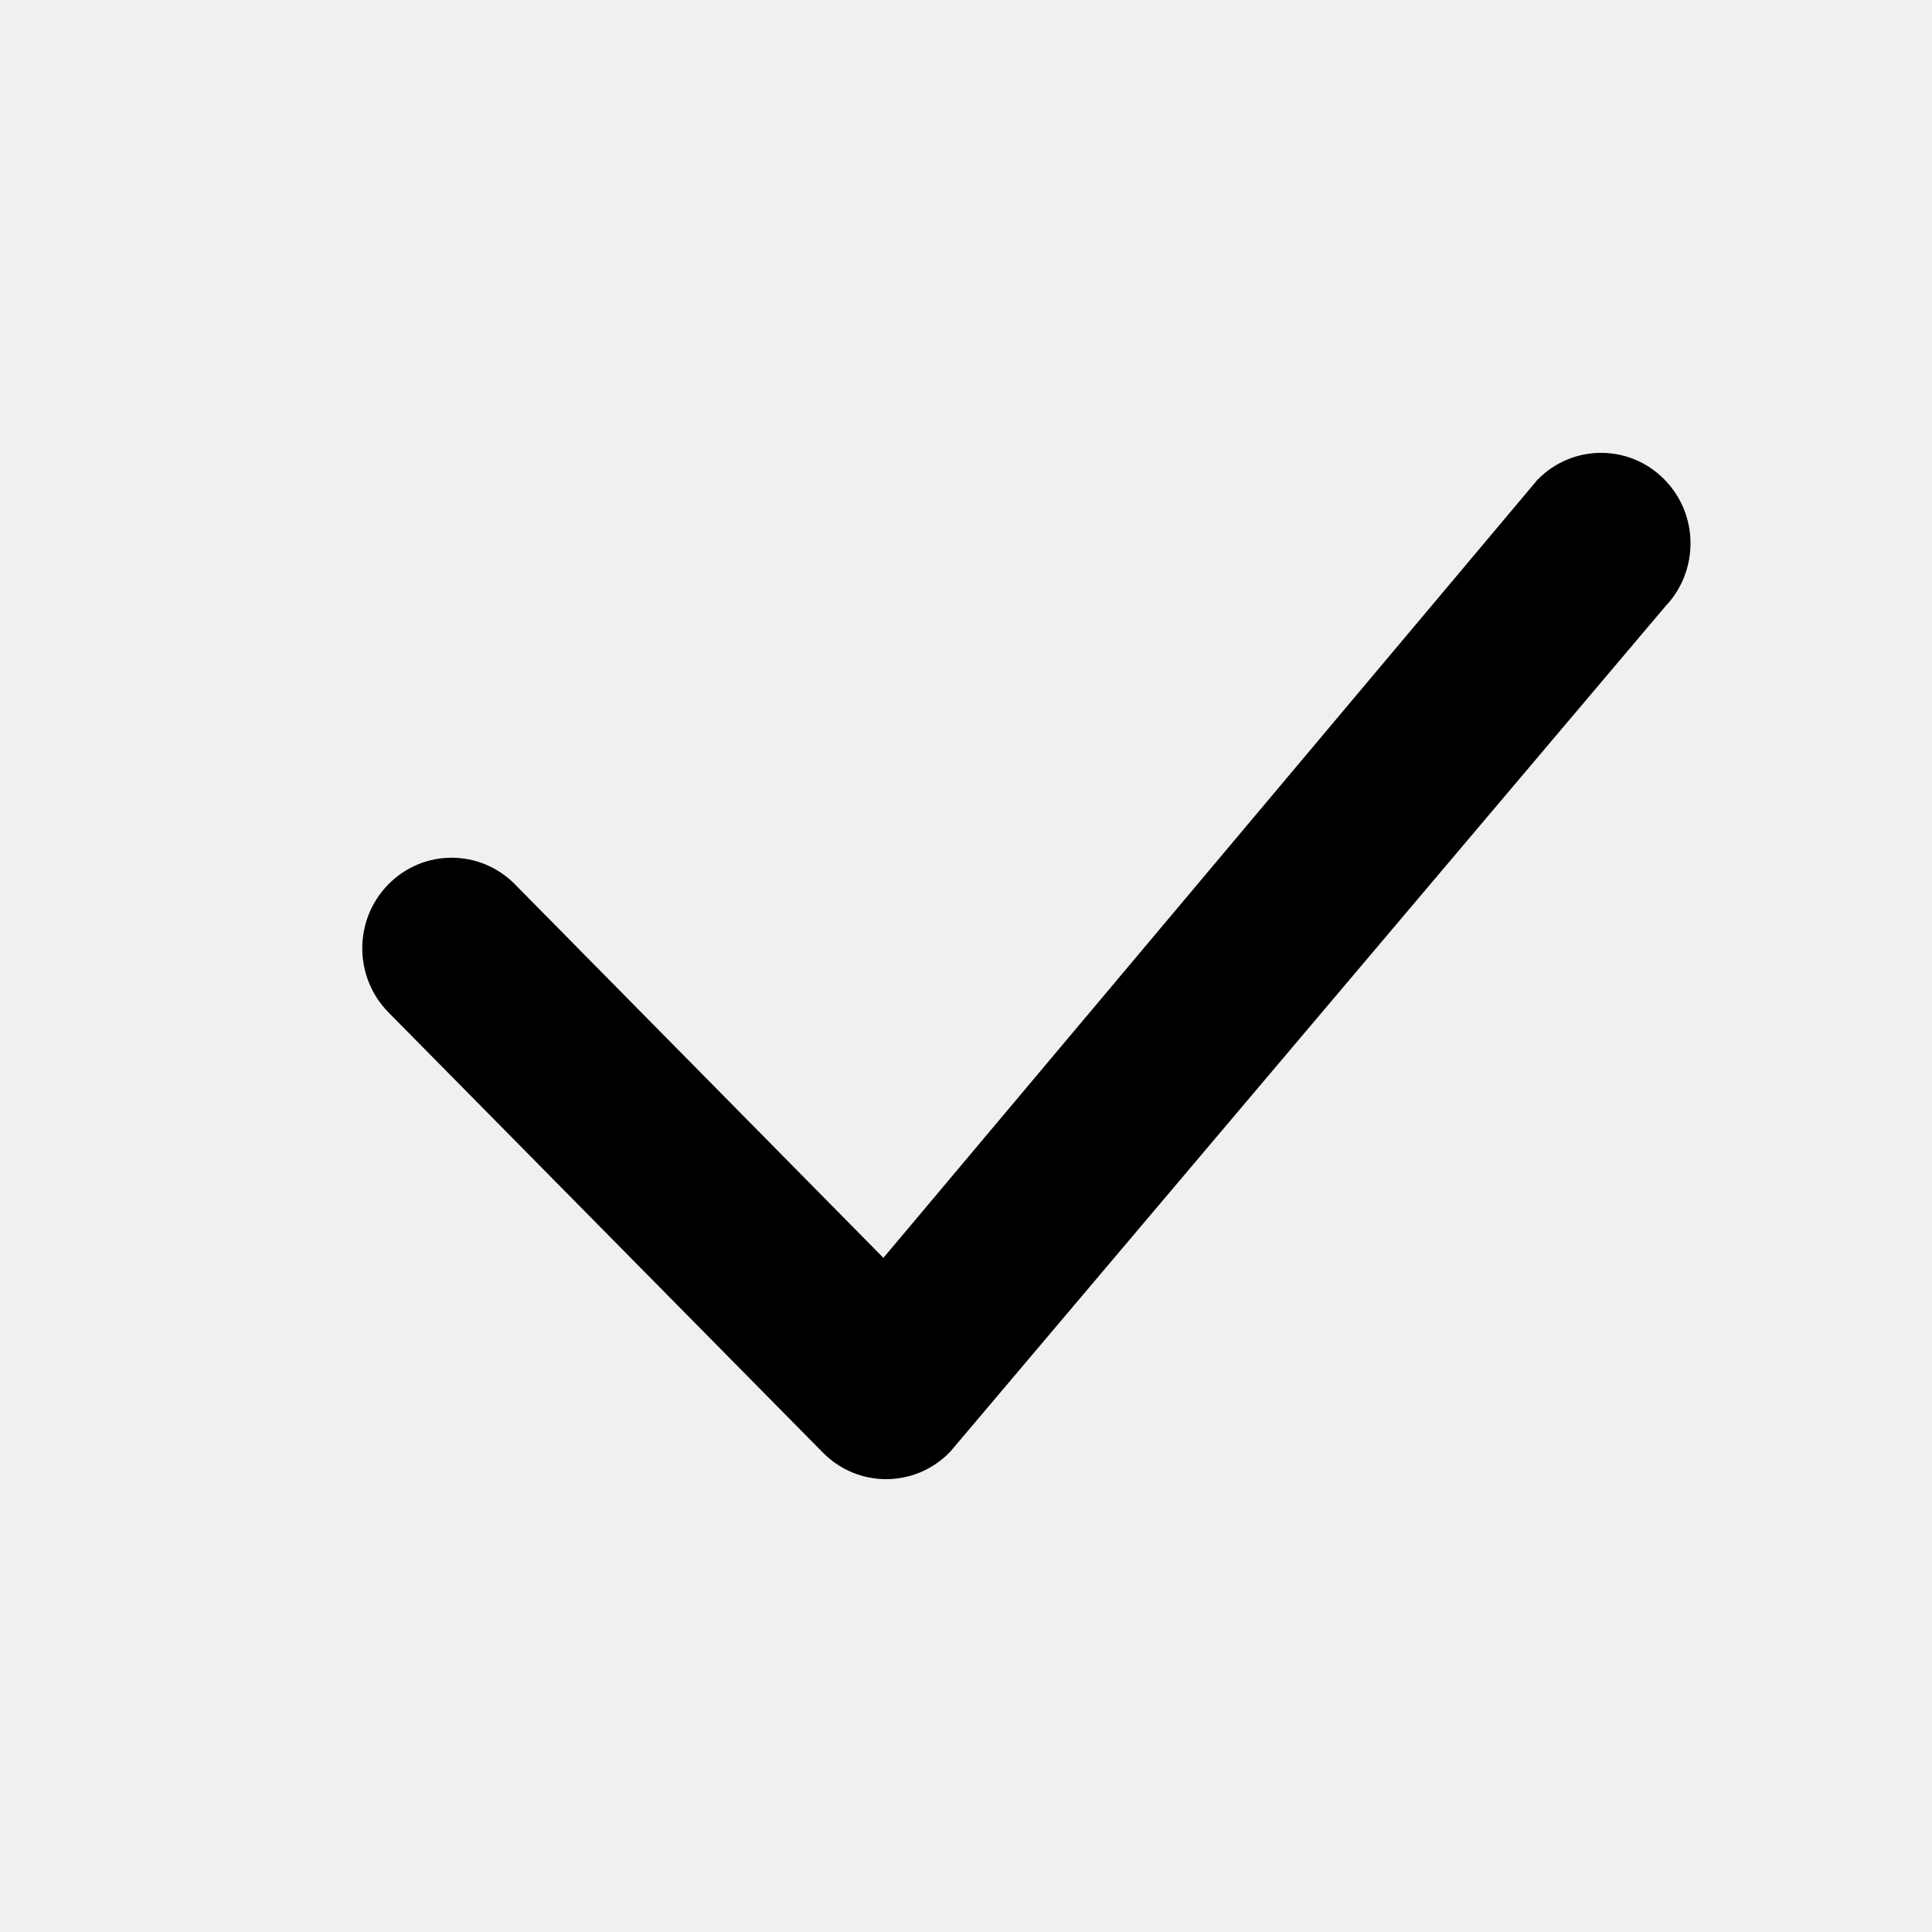
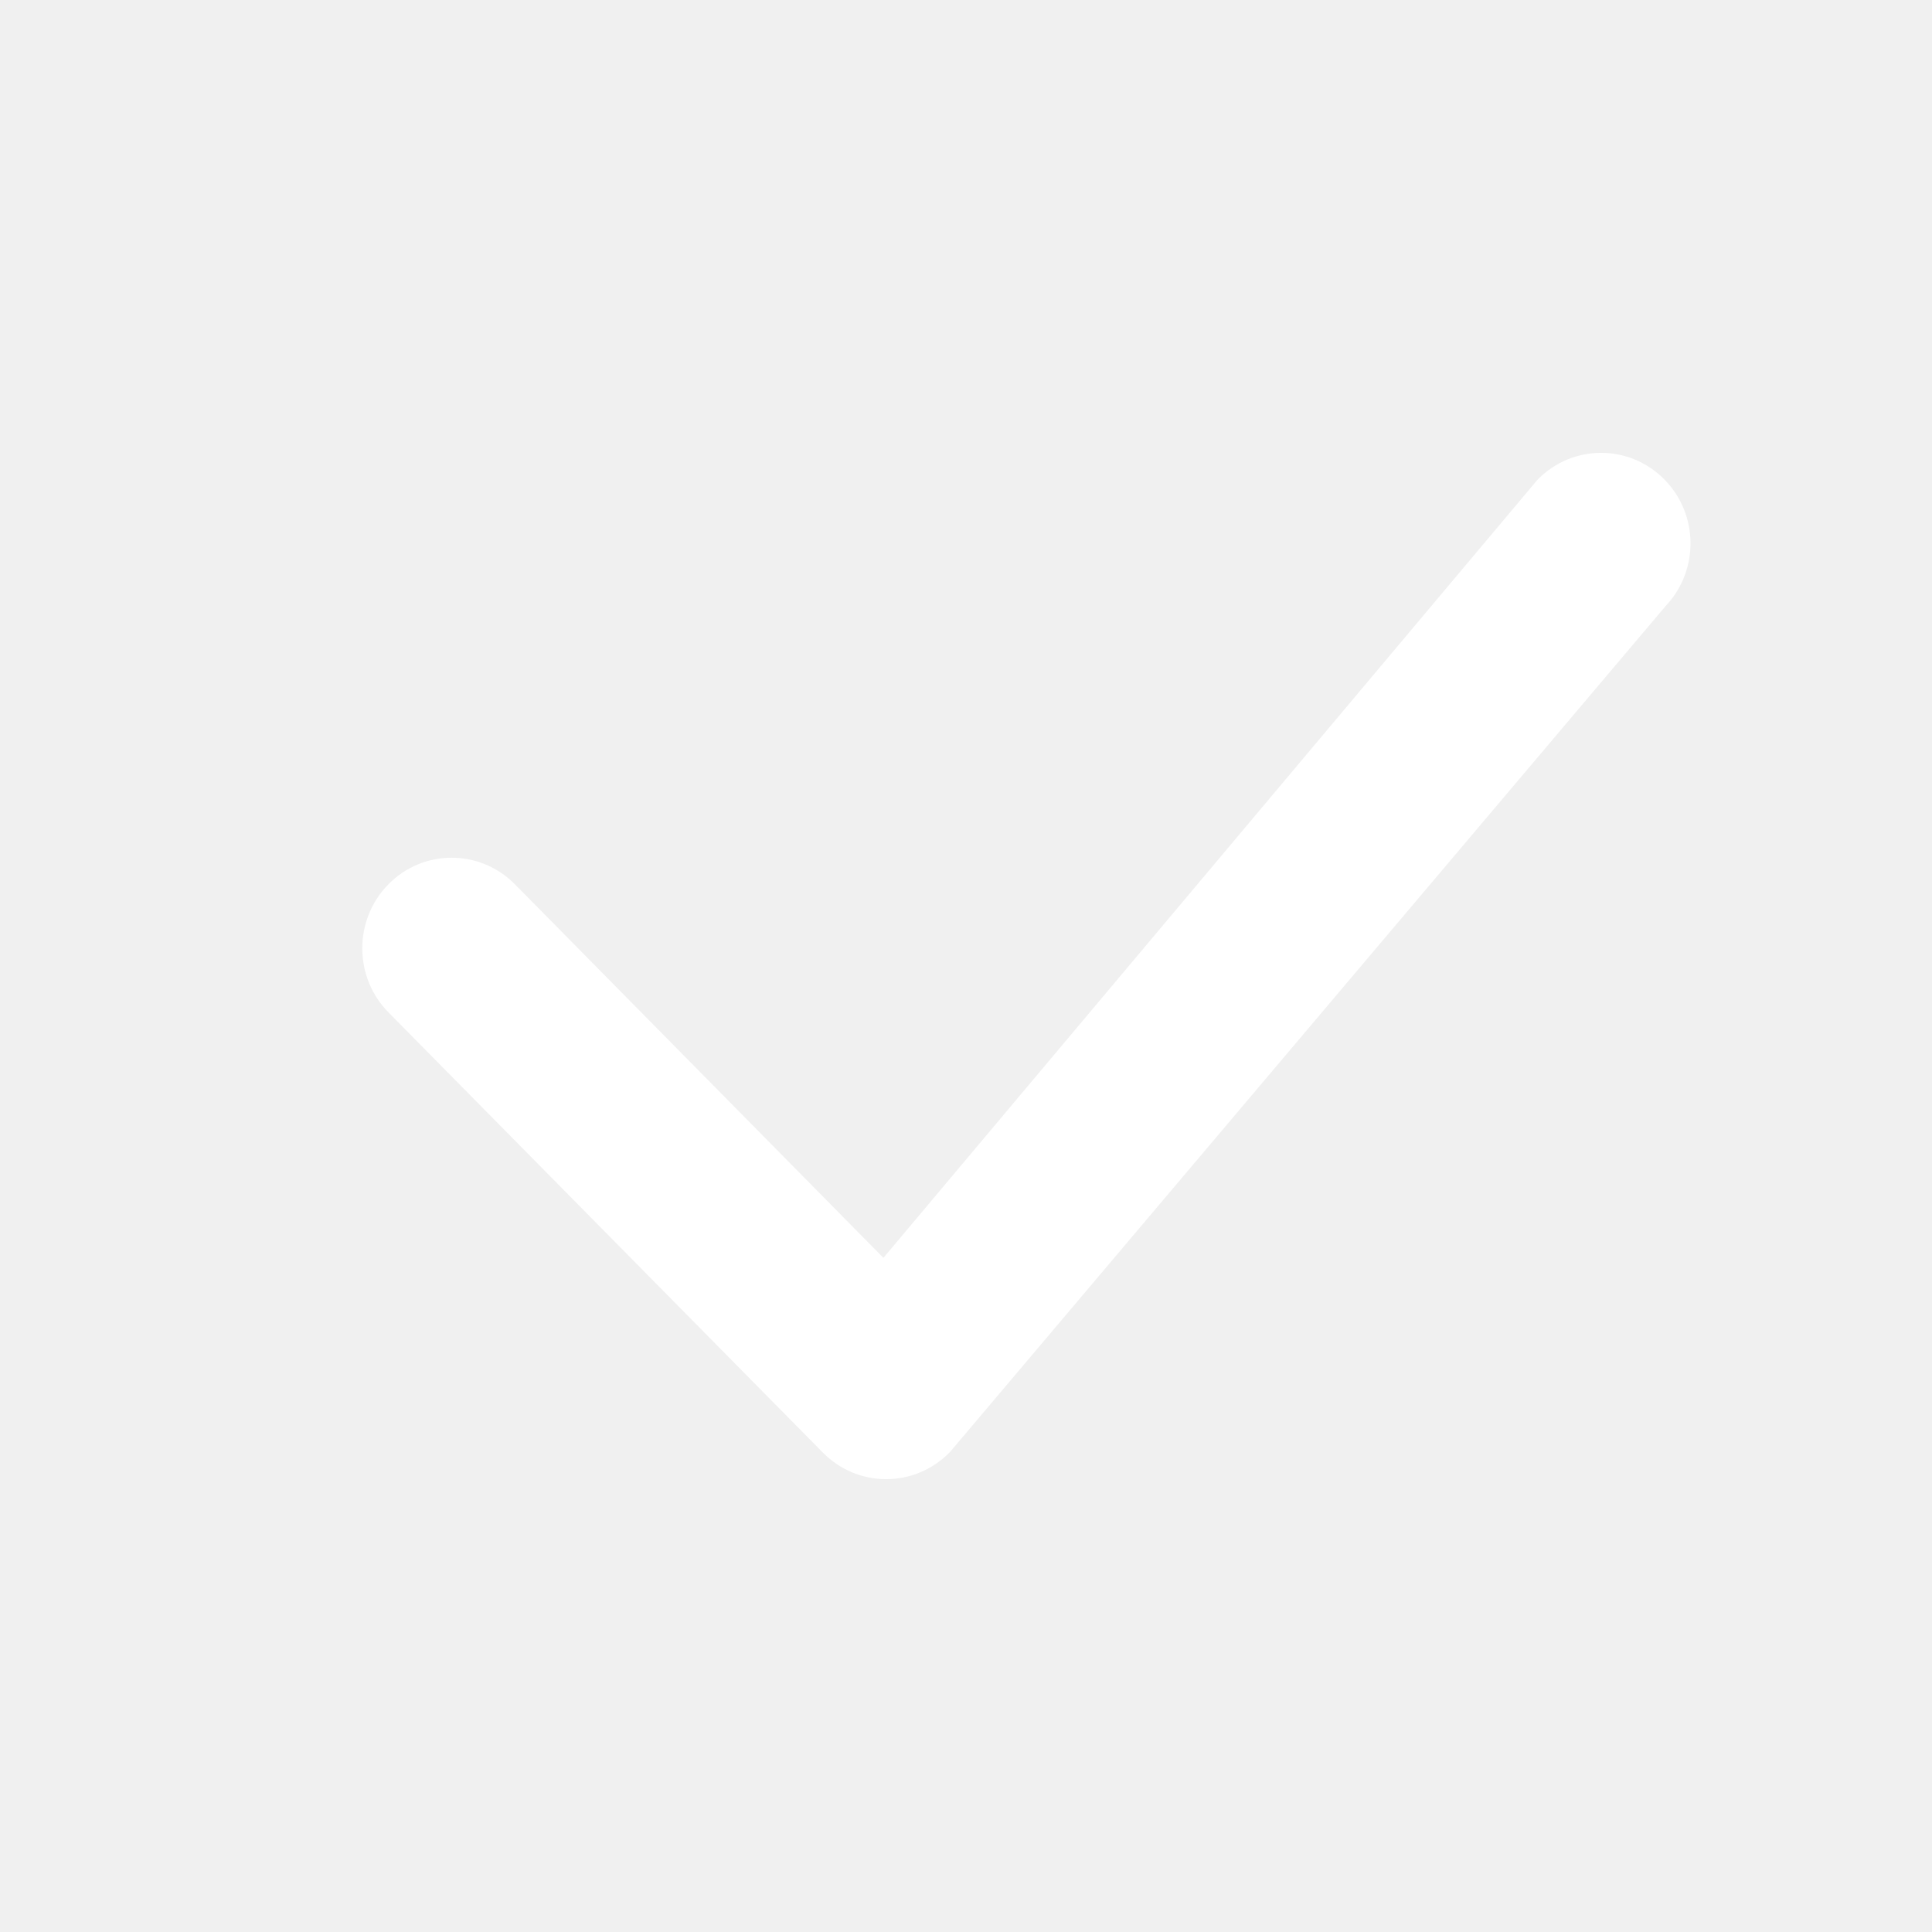
<svg xmlns="http://www.w3.org/2000/svg" width="16" height="16" viewBox="0 0 16 16" fill="none">
-   <path d="M12.736 3.97C13.025 3.677 13.494 3.677 13.783 3.97C14.069 4.259 14.072 4.726 13.794 5.019L7.88 12.01C7.875 12.017 7.868 12.024 7.862 12.03C7.573 12.323 7.104 12.323 6.815 12.03L3.217 8.384C2.928 8.091 2.928 7.616 3.217 7.323C3.506 7.03 3.974 7.03 4.264 7.323L7.316 10.417L12.717 3.992C12.723 3.984 12.729 3.977 12.736 3.97Z" fill="black" />
+   <path d="M12.736 3.97C13.025 3.677 13.494 3.677 13.783 3.97C14.069 4.259 14.072 4.726 13.794 5.019L7.88 12.01C7.875 12.017 7.868 12.024 7.862 12.03C7.573 12.323 7.104 12.323 6.815 12.03L3.217 8.384C2.928 8.091 2.928 7.616 3.217 7.323C3.506 7.03 3.974 7.03 4.264 7.323L7.316 10.417L12.717 3.992C12.723 3.984 12.729 3.977 12.736 3.97Z" fill="white" />
</svg>
